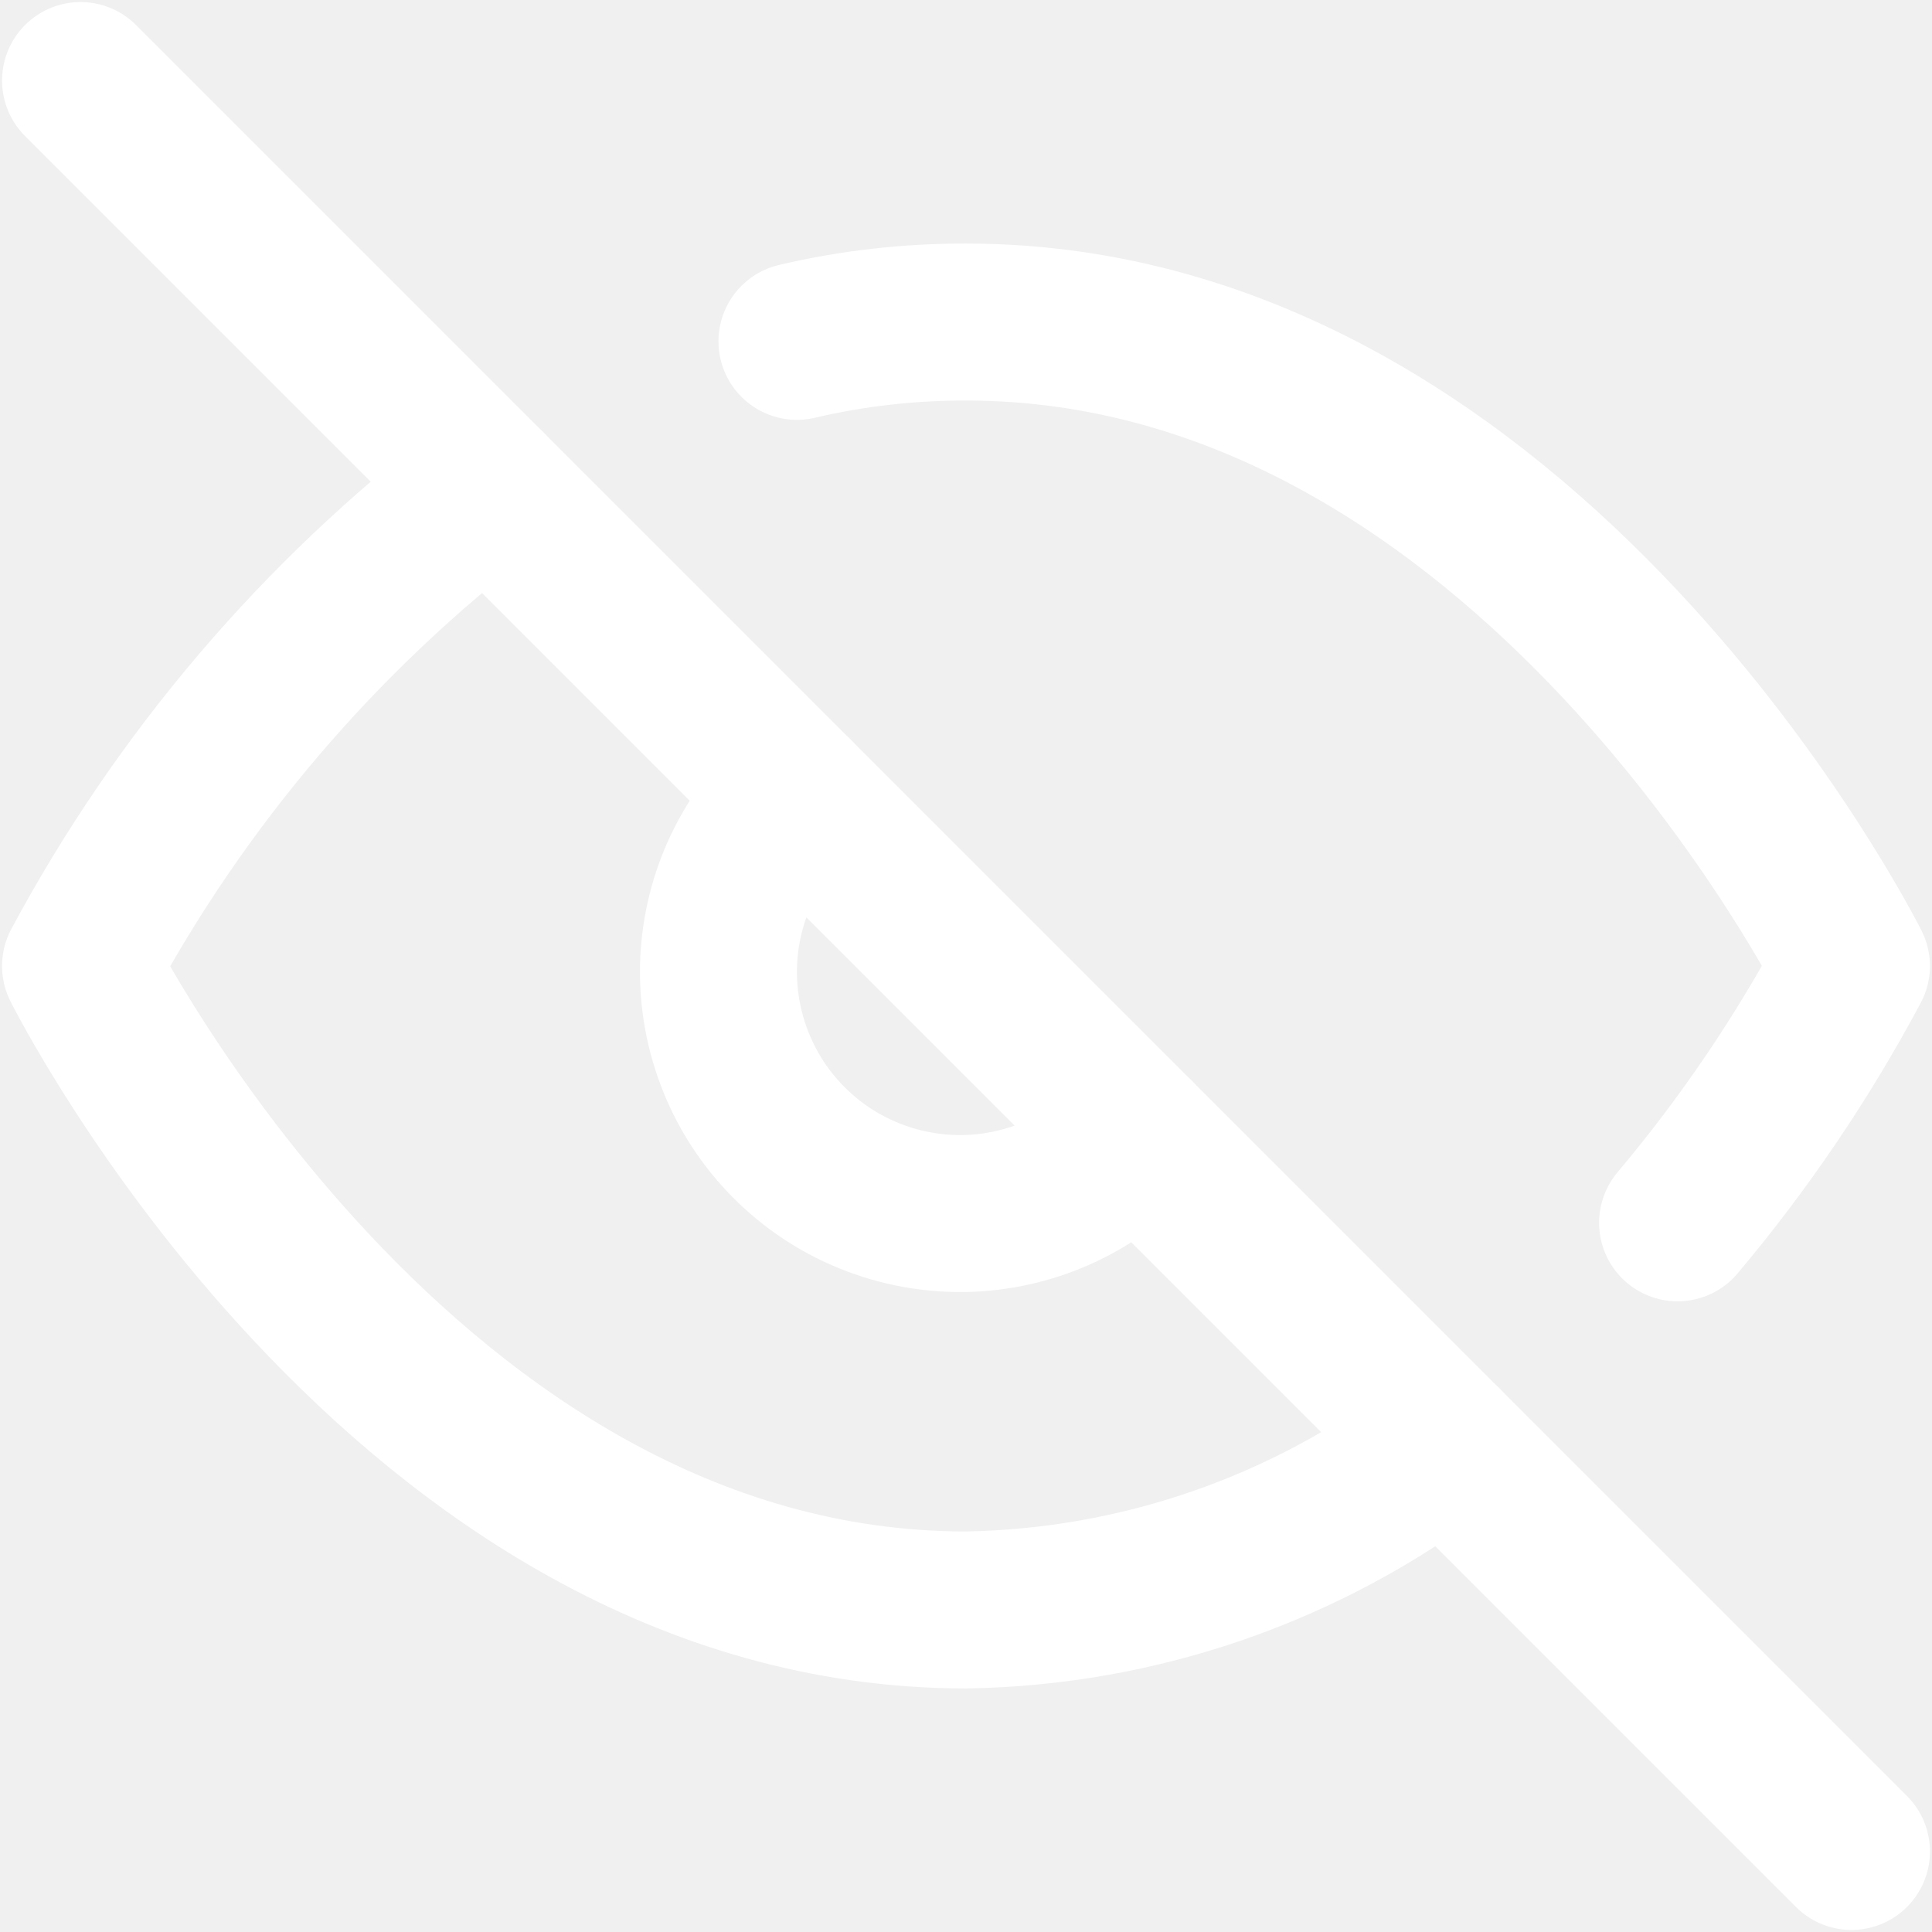
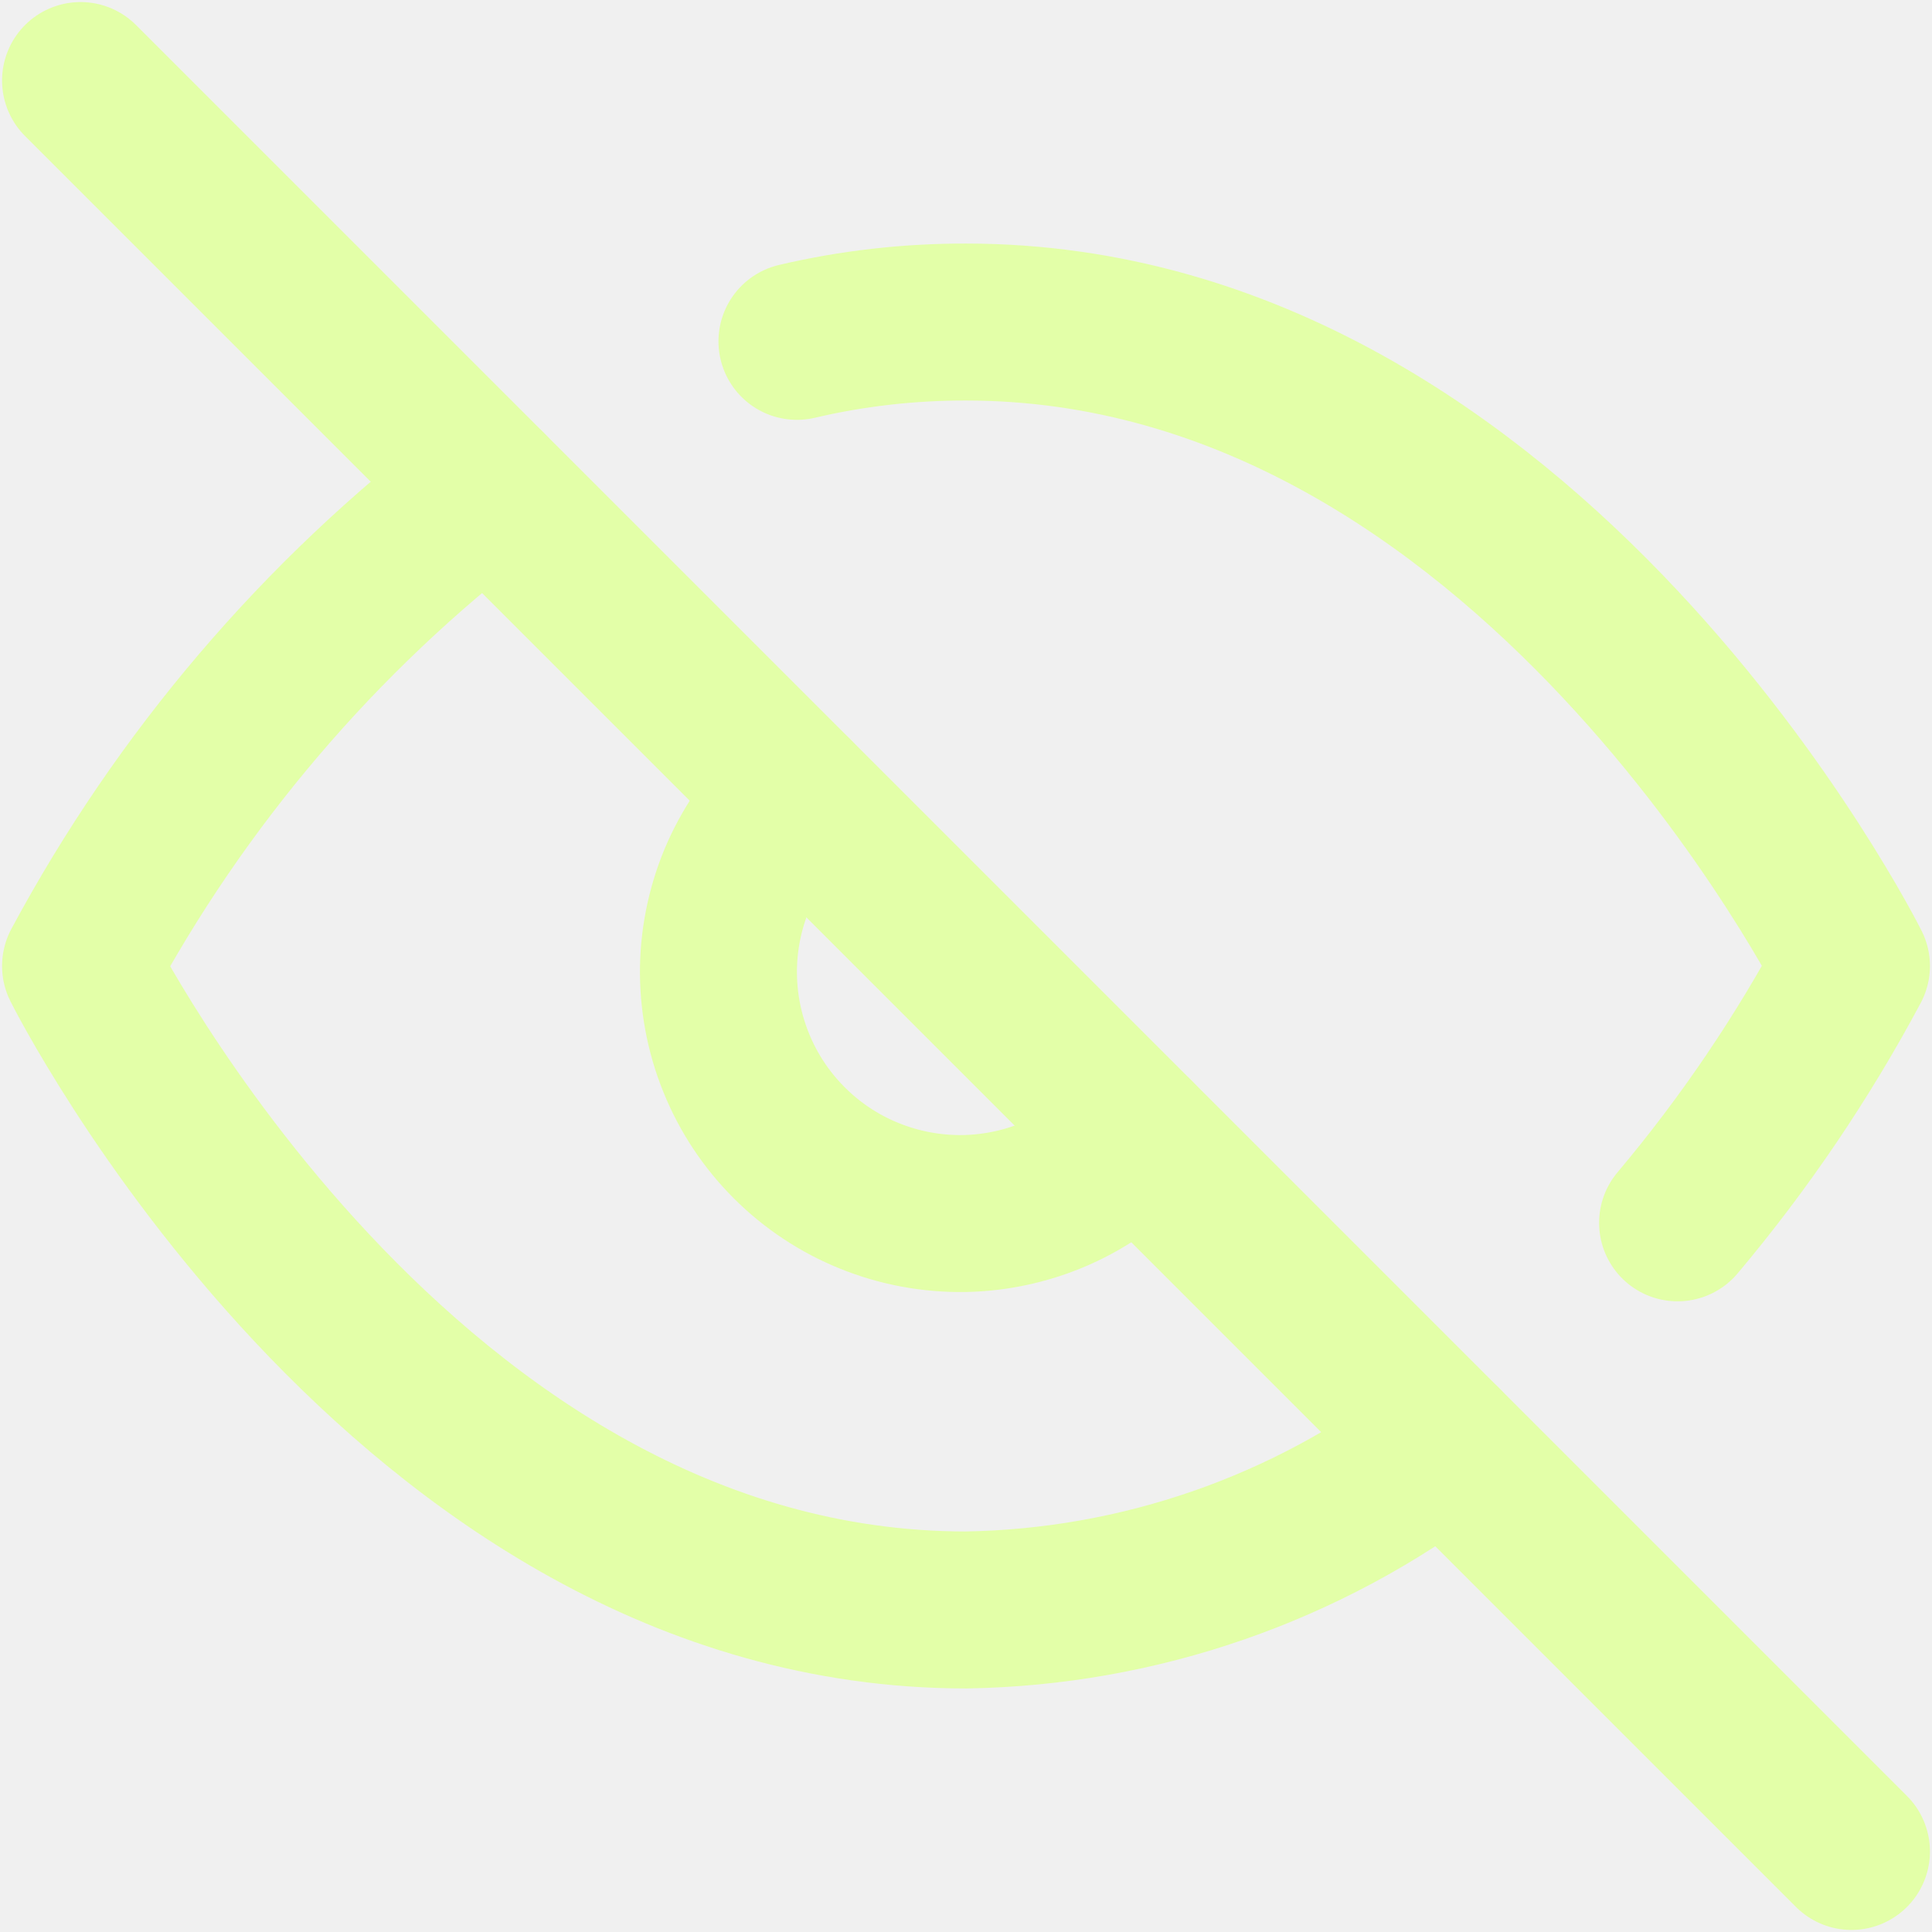
<svg xmlns="http://www.w3.org/2000/svg" width="16" height="16" viewBox="0 0 16 16" fill="none">
  <g clip-path="url(#clip0_283_2250)">
-     <path d="M11.96 11.96C10.82 12.829 9.433 13.31 8 13.333C3.333 13.333 0.667 8 0.667 8C1.496 6.455 2.646 5.104 4.04 4.04M6.6 2.827C7.059 2.719 7.529 2.666 8 2.667C12.667 2.667 15.333 8 15.333 8C14.929 8.757 14.446 9.47 13.893 10.127M9.413 9.413C9.23 9.61 9.01 9.767 8.764 9.877C8.519 9.986 8.254 10.045 7.985 10.05C7.717 10.054 7.45 10.005 7.201 9.904C6.952 9.804 6.726 9.654 6.536 9.464C6.346 9.274 6.196 9.048 6.096 8.799C5.995 8.55 5.946 8.283 5.95 8.015C5.955 7.746 6.014 7.481 6.123 7.236C6.233 6.991 6.39 6.77 6.587 6.587" stroke="white" stroke-width="1.3" stroke-linecap="round" stroke-linejoin="round" />
-     <path d="M0.667 0.667L15.333 15.333" stroke="white" stroke-width="1.3" stroke-linecap="round" stroke-linejoin="round" />
+     <path d="M11.96 11.96C10.82 12.829 9.433 13.31 8 13.333C3.333 13.333 0.667 8 0.667 8C1.496 6.455 2.646 5.104 4.04 4.04M6.6 2.827C7.059 2.719 7.529 2.666 8 2.667C12.667 2.667 15.333 8 15.333 8C14.929 8.757 14.446 9.47 13.893 10.127M9.413 9.413C9.23 9.61 9.01 9.767 8.764 9.877C8.519 9.986 8.254 10.045 7.985 10.05C7.717 10.054 7.45 10.005 7.201 9.904C6.952 9.804 6.726 9.654 6.536 9.464C6.346 9.274 6.196 9.048 6.096 8.799C5.995 8.55 5.946 8.283 5.95 8.015C5.955 7.746 6.014 7.481 6.123 7.236C6.233 6.991 6.39 6.77 6.587 6.587" stroke="#E3FFA8" stroke-width="1.3" stroke-linecap="round" stroke-linejoin="round" />
+     <path d="M0.667 0.667L15.333 15.333" stroke="#E3FFA8" stroke-width="1.3" stroke-linecap="round" stroke-linejoin="round" />
  </g>
  <defs>
    <clipPath id="clip0_283_2250">
      <rect width="16" height="16" fill="white" />
    </clipPath>
  </defs>
</svg>
